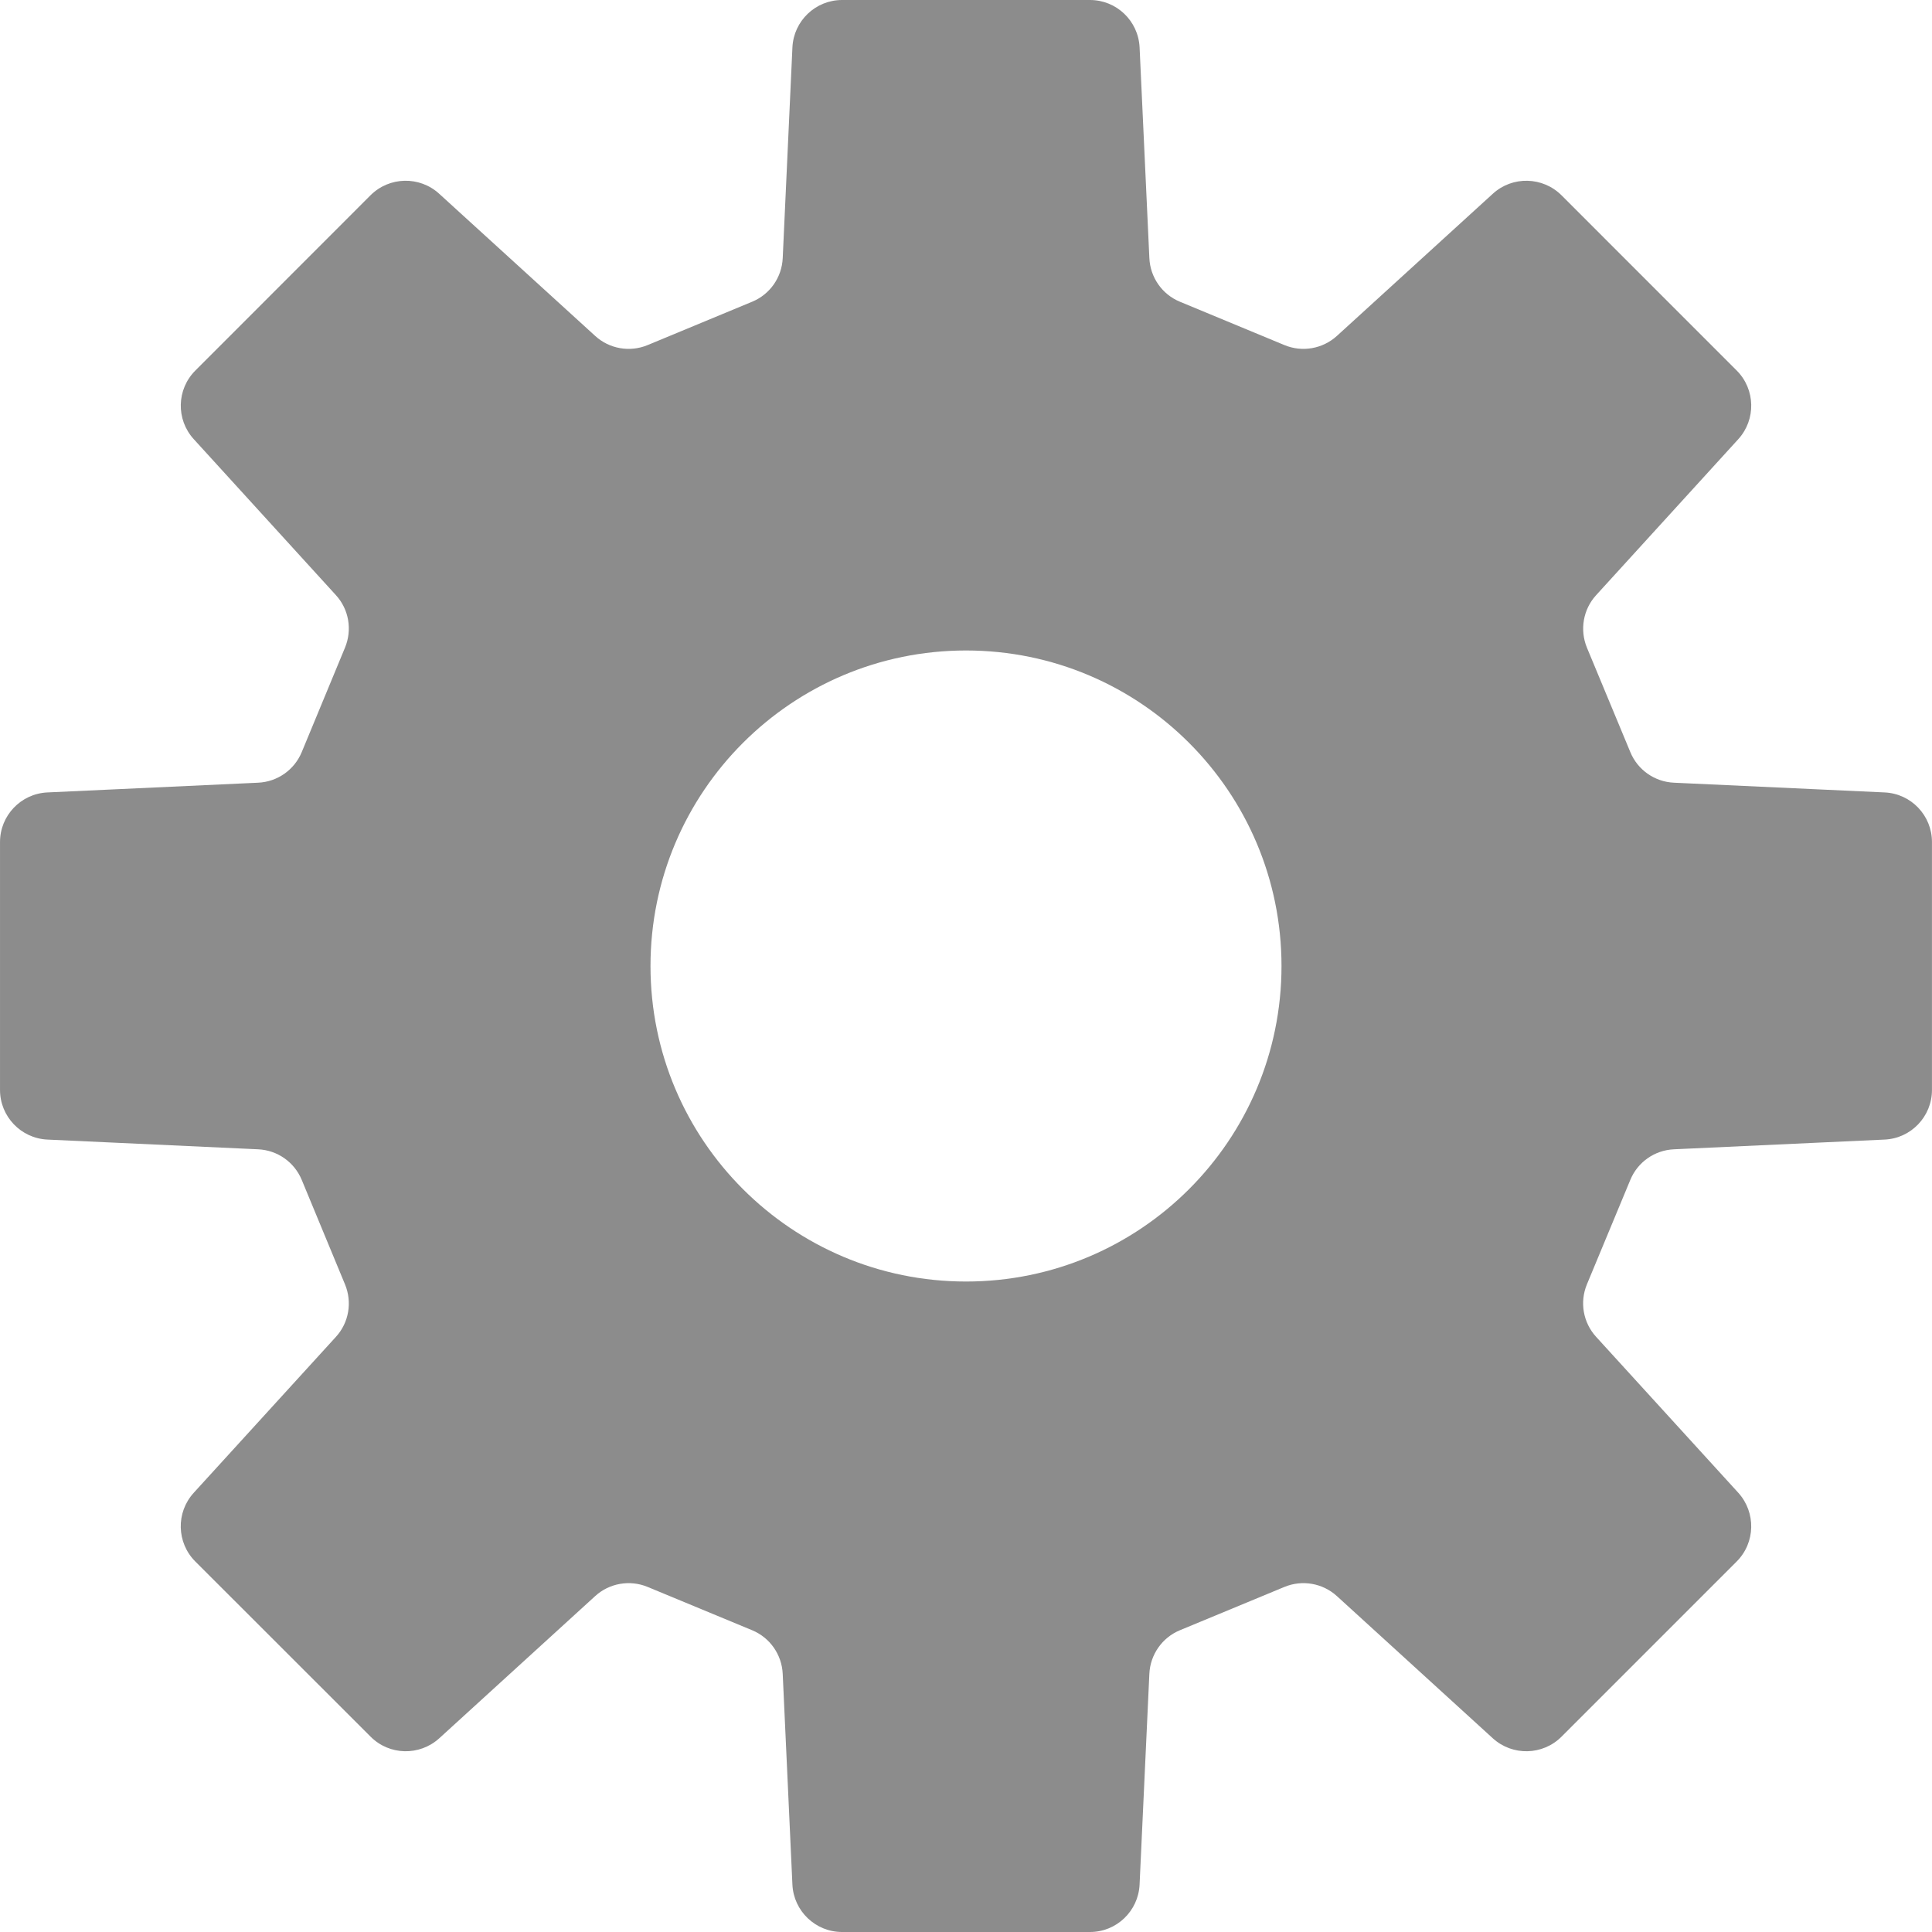
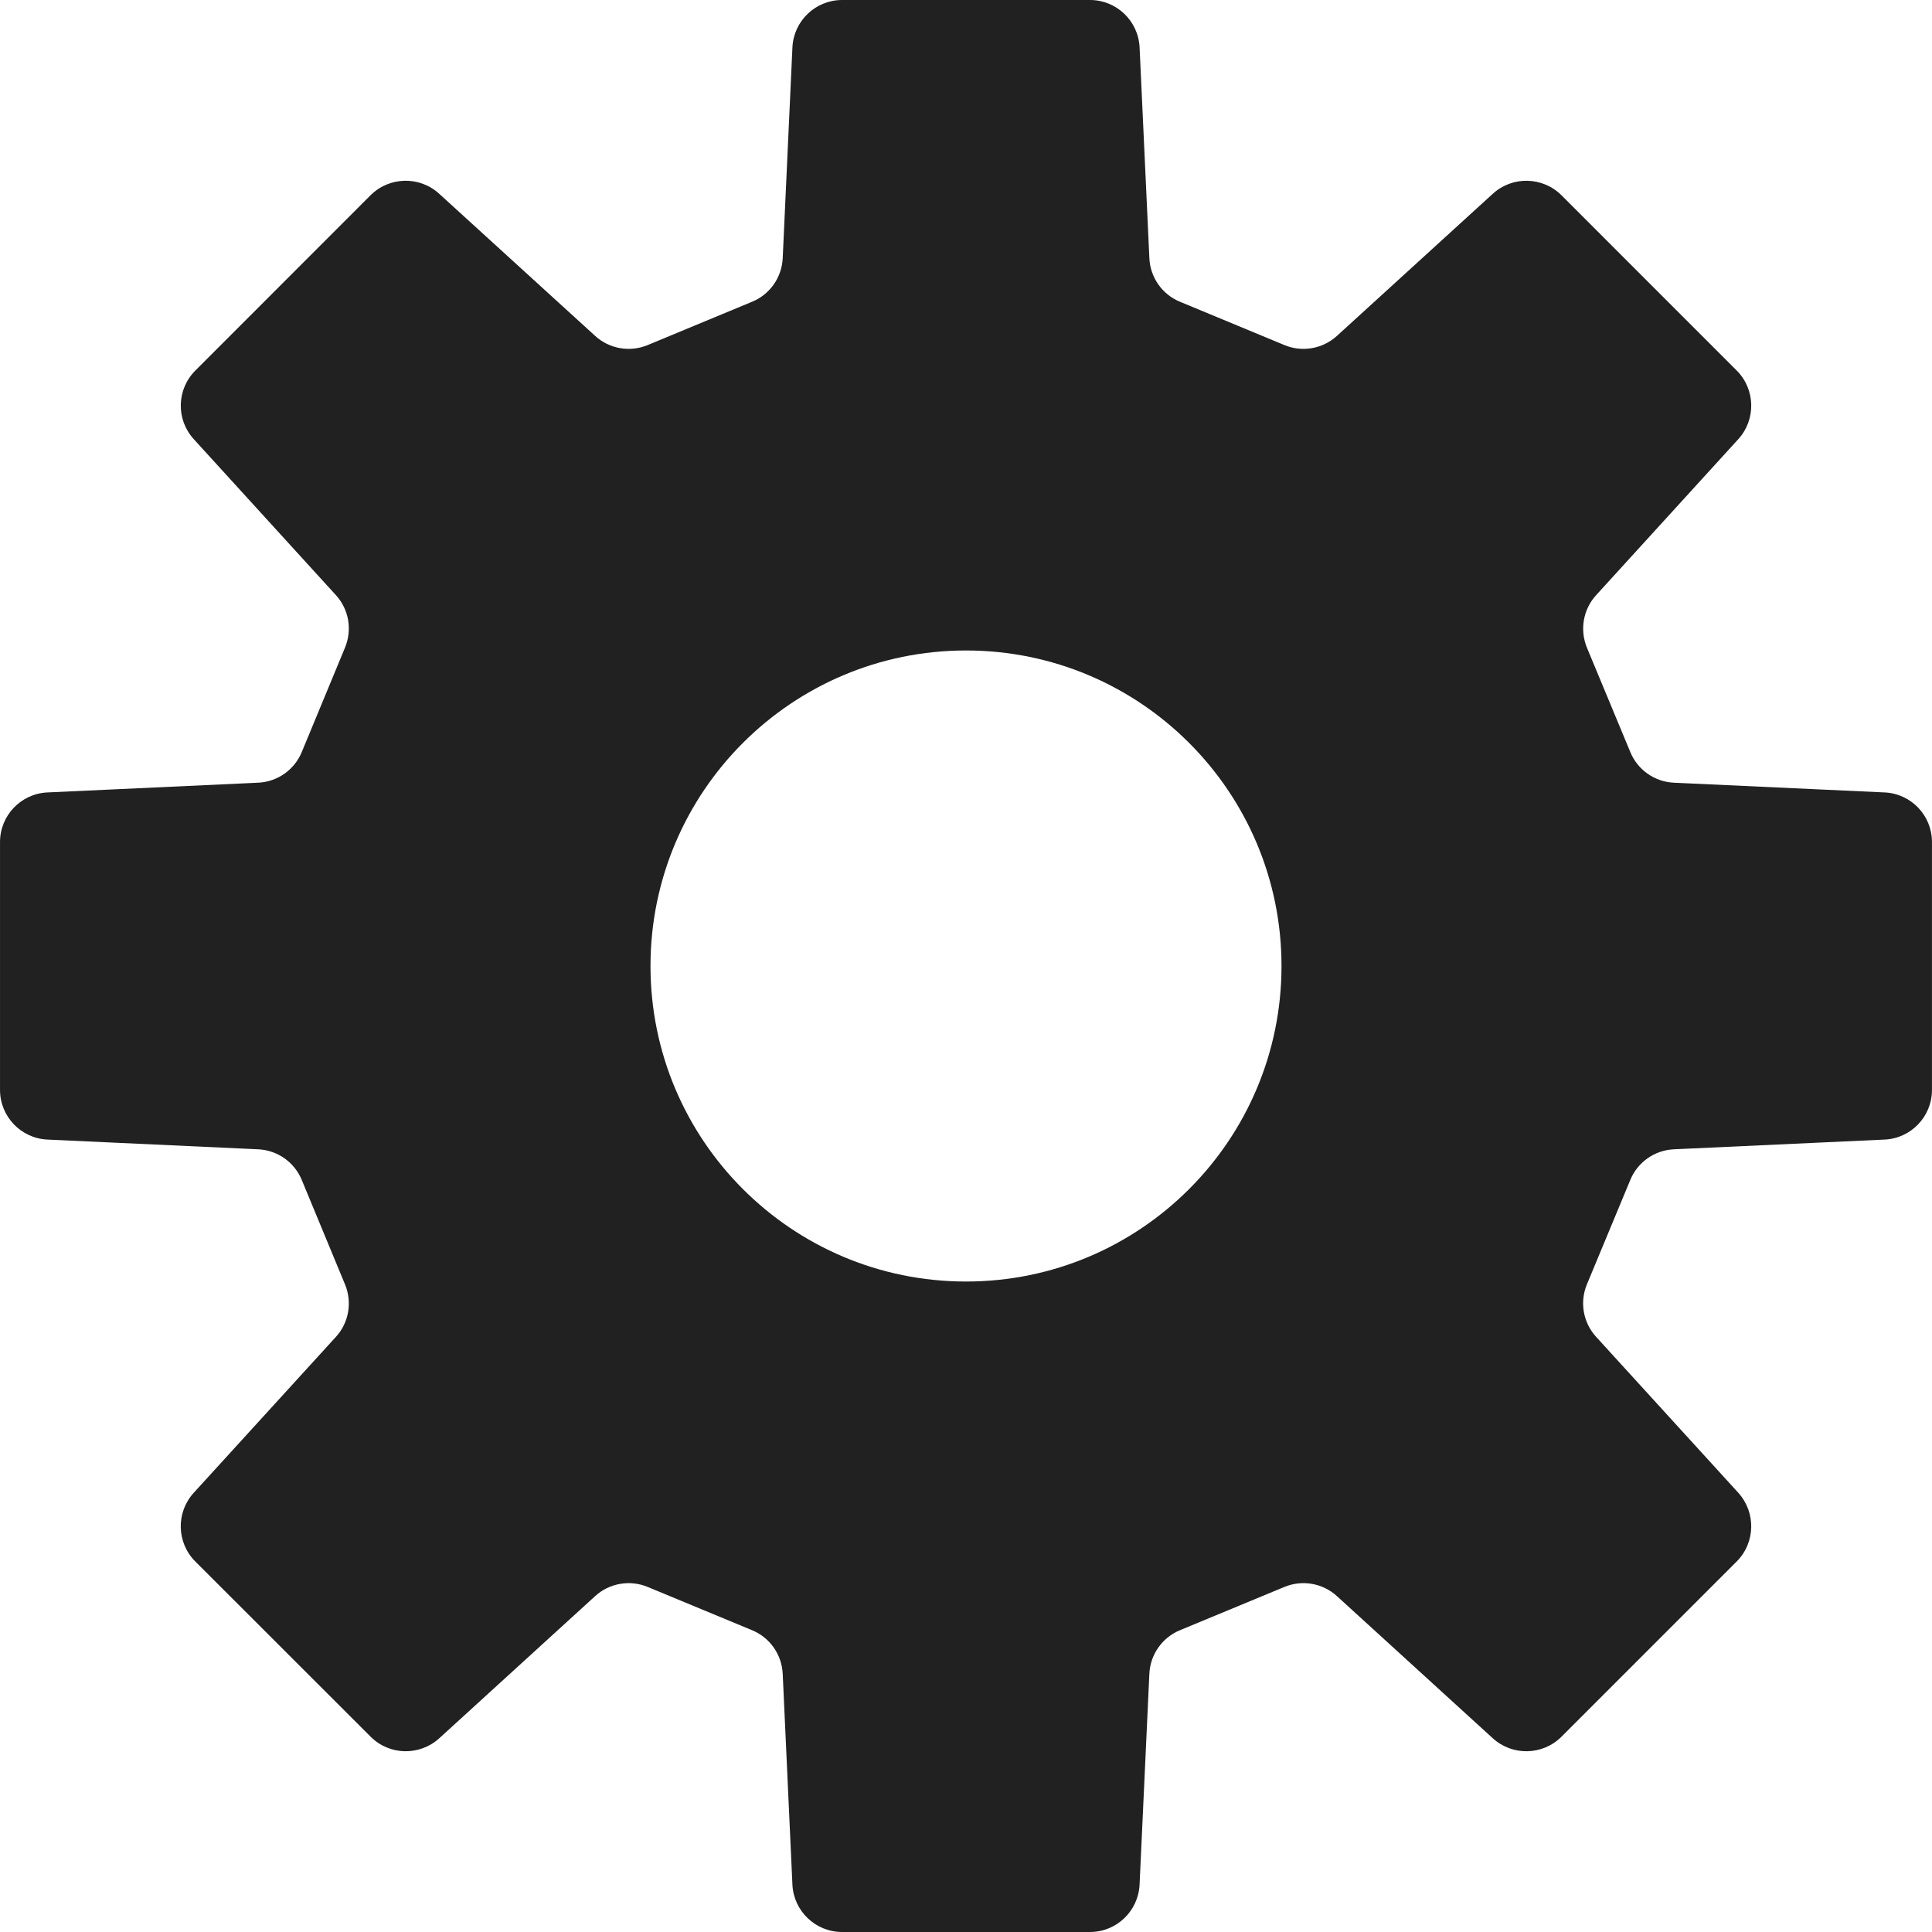
<svg xmlns="http://www.w3.org/2000/svg" version="1.1" id="_x32_" x="0px" y="0px" viewBox="0 0 512 512" style="width: 32px; height: 32px; opacity: 1;" xml:space="preserve">
  <g>
-     <path class="st0" d="M499.453,210.004l-55.851-2.58c-5.102-0.23-9.608-3.395-11.546-8.103l-11.508-27.695   c-1.937-4.728-0.997-10.145,2.455-13.914l37.668-41.332c4.718-5.188,4.546-13.205-0.421-18.182l-46.434-46.443   c-4.986-4.967-13.003-5.159-18.2-0.412l-41.312,37.668c-3.778,3.443-9.206,4.402-13.924,2.436l-27.694-11.488   c-4.718-1.946-7.864-6.454-8.094-11.565l-2.589-55.831C301.675,5.534,295.883,0,288.864,0h-65.708   c-7.02,0-12.831,5.534-13.156,12.562l-2.571,55.831c-0.23,5.111-3.376,9.618-8.094,11.565L171.64,91.447   c-4.737,1.966-10.165,1.007-13.924-2.436l-41.331-37.668c-5.198-4.746-13.215-4.564-18.201,0.412L51.769,98.198   c-4.986,4.977-5.158,12.994-0.422,18.182l37.668,41.332c3.452,3.769,4.373,9.186,2.416,13.914l-11.469,27.695   c-1.956,4.708-6.444,7.873-11.564,8.103l-55.832,2.58c-7.019,0.316-12.562,6.118-12.562,13.147v65.699   c0,7.019,5.543,12.83,12.562,13.148l55.832,2.579c5.12,0.229,9.608,3.394,11.564,8.103l11.469,27.694   c1.957,4.728,1.036,10.146-2.416,13.914l-37.668,41.313c-4.756,5.217-4.564,13.224,0.403,18.201l46.471,46.443   c4.967,4.977,12.965,5.15,18.182,0.422l41.312-37.677c3.759-3.443,9.207-4.392,13.924-2.435l27.694,11.478   c4.719,1.956,7.864,6.464,8.094,11.575l2.571,55.831c0.325,7.02,6.136,12.562,13.156,12.562h65.708   c7.02,0,12.812-5.542,13.138-12.562l2.589-55.831c0.23-5.111,3.376-9.619,8.094-11.575l27.694-11.478   c4.718-1.957,10.146-1.008,13.924,2.435l41.312,37.677c5.198,4.728,13.215,4.555,18.2-0.422l46.434-46.443   c4.967-4.977,5.139-12.984,0.421-18.201l-37.668-41.313c-3.452-3.768-4.412-9.186-2.455-13.914l11.508-27.694   c1.937-4.709,6.444-7.874,11.546-8.103l55.851-2.579c7.019-0.318,12.542-6.129,12.542-13.148v-65.699   C511.995,216.122,506.472,210.32,499.453,210.004z M256.01,339.618c-46.164,0-83.622-37.438-83.622-83.612   c0-46.184,37.458-83.622,83.622-83.622s83.602,37.438,83.602,83.622C339.612,302.179,302.174,339.618,256.01,339.618z" fill="#8c8c8c" />
+     <path class="st0" d="M499.453,210.004l-55.851-2.58c-5.102-0.23-9.608-3.395-11.546-8.103l-11.508-27.695   c-1.937-4.728-0.997-10.145,2.455-13.914l37.668-41.332c4.718-5.188,4.546-13.205-0.421-18.182l-46.434-46.443   c-4.986-4.967-13.003-5.159-18.2-0.412l-41.312,37.668c-3.778,3.443-9.206,4.402-13.924,2.436l-27.694-11.488   c-4.718-1.946-7.864-6.454-8.094-11.565l-2.589-55.831C301.675,5.534,295.883,0,288.864,0h-65.708   c-7.02,0-12.831,5.534-13.156,12.562l-2.571,55.831c-0.23,5.111-3.376,9.618-8.094,11.565L171.64,91.447   c-4.737,1.966-10.165,1.007-13.924-2.436l-41.331-37.668c-5.198-4.746-13.215-4.564-18.201,0.412L51.769,98.198   c-4.986,4.977-5.158,12.994-0.422,18.182l37.668,41.332c3.452,3.769,4.373,9.186,2.416,13.914l-11.469,27.695   c-1.956,4.708-6.444,7.873-11.564,8.103l-55.832,2.58c-7.019,0.316-12.562,6.118-12.562,13.147v65.699   c0,7.019,5.543,12.83,12.562,13.148l55.832,2.579c5.12,0.229,9.608,3.394,11.564,8.103l11.469,27.694   c1.957,4.728,1.036,10.146-2.416,13.914l-37.668,41.313c-4.756,5.217-4.564,13.224,0.403,18.201l46.471,46.443   c4.967,4.977,12.965,5.15,18.182,0.422l41.312-37.677c3.759-3.443,9.207-4.392,13.924-2.435l27.694,11.478   c4.719,1.956,7.864,6.464,8.094,11.575l2.571,55.831c0.325,7.02,6.136,12.562,13.156,12.562h65.708   c7.02,0,12.812-5.542,13.138-12.562l2.589-55.831c0.23-5.111,3.376-9.619,8.094-11.575l27.694-11.478   c4.718-1.957,10.146-1.008,13.924,2.435l41.312,37.677c5.198,4.728,13.215,4.555,18.2-0.422l46.434-46.443   c4.967-4.977,5.139-12.984,0.421-18.201l-37.668-41.313c-3.452-3.768-4.412-9.186-2.455-13.914l11.508-27.694   c1.937-4.709,6.444-7.874,11.546-8.103l55.851-2.579c7.019-0.318,12.542-6.129,12.542-13.148v-65.699   C511.995,216.122,506.472,210.32,499.453,210.004z M256.01,339.618c-46.164,0-83.622-37.438-83.622-83.612   c0-46.184,37.458-83.622,83.622-83.622s83.602,37.438,83.602,83.622C339.612,302.179,302.174,339.618,256.01,339.618z" fill="#212121" />
  </g>
</svg>
